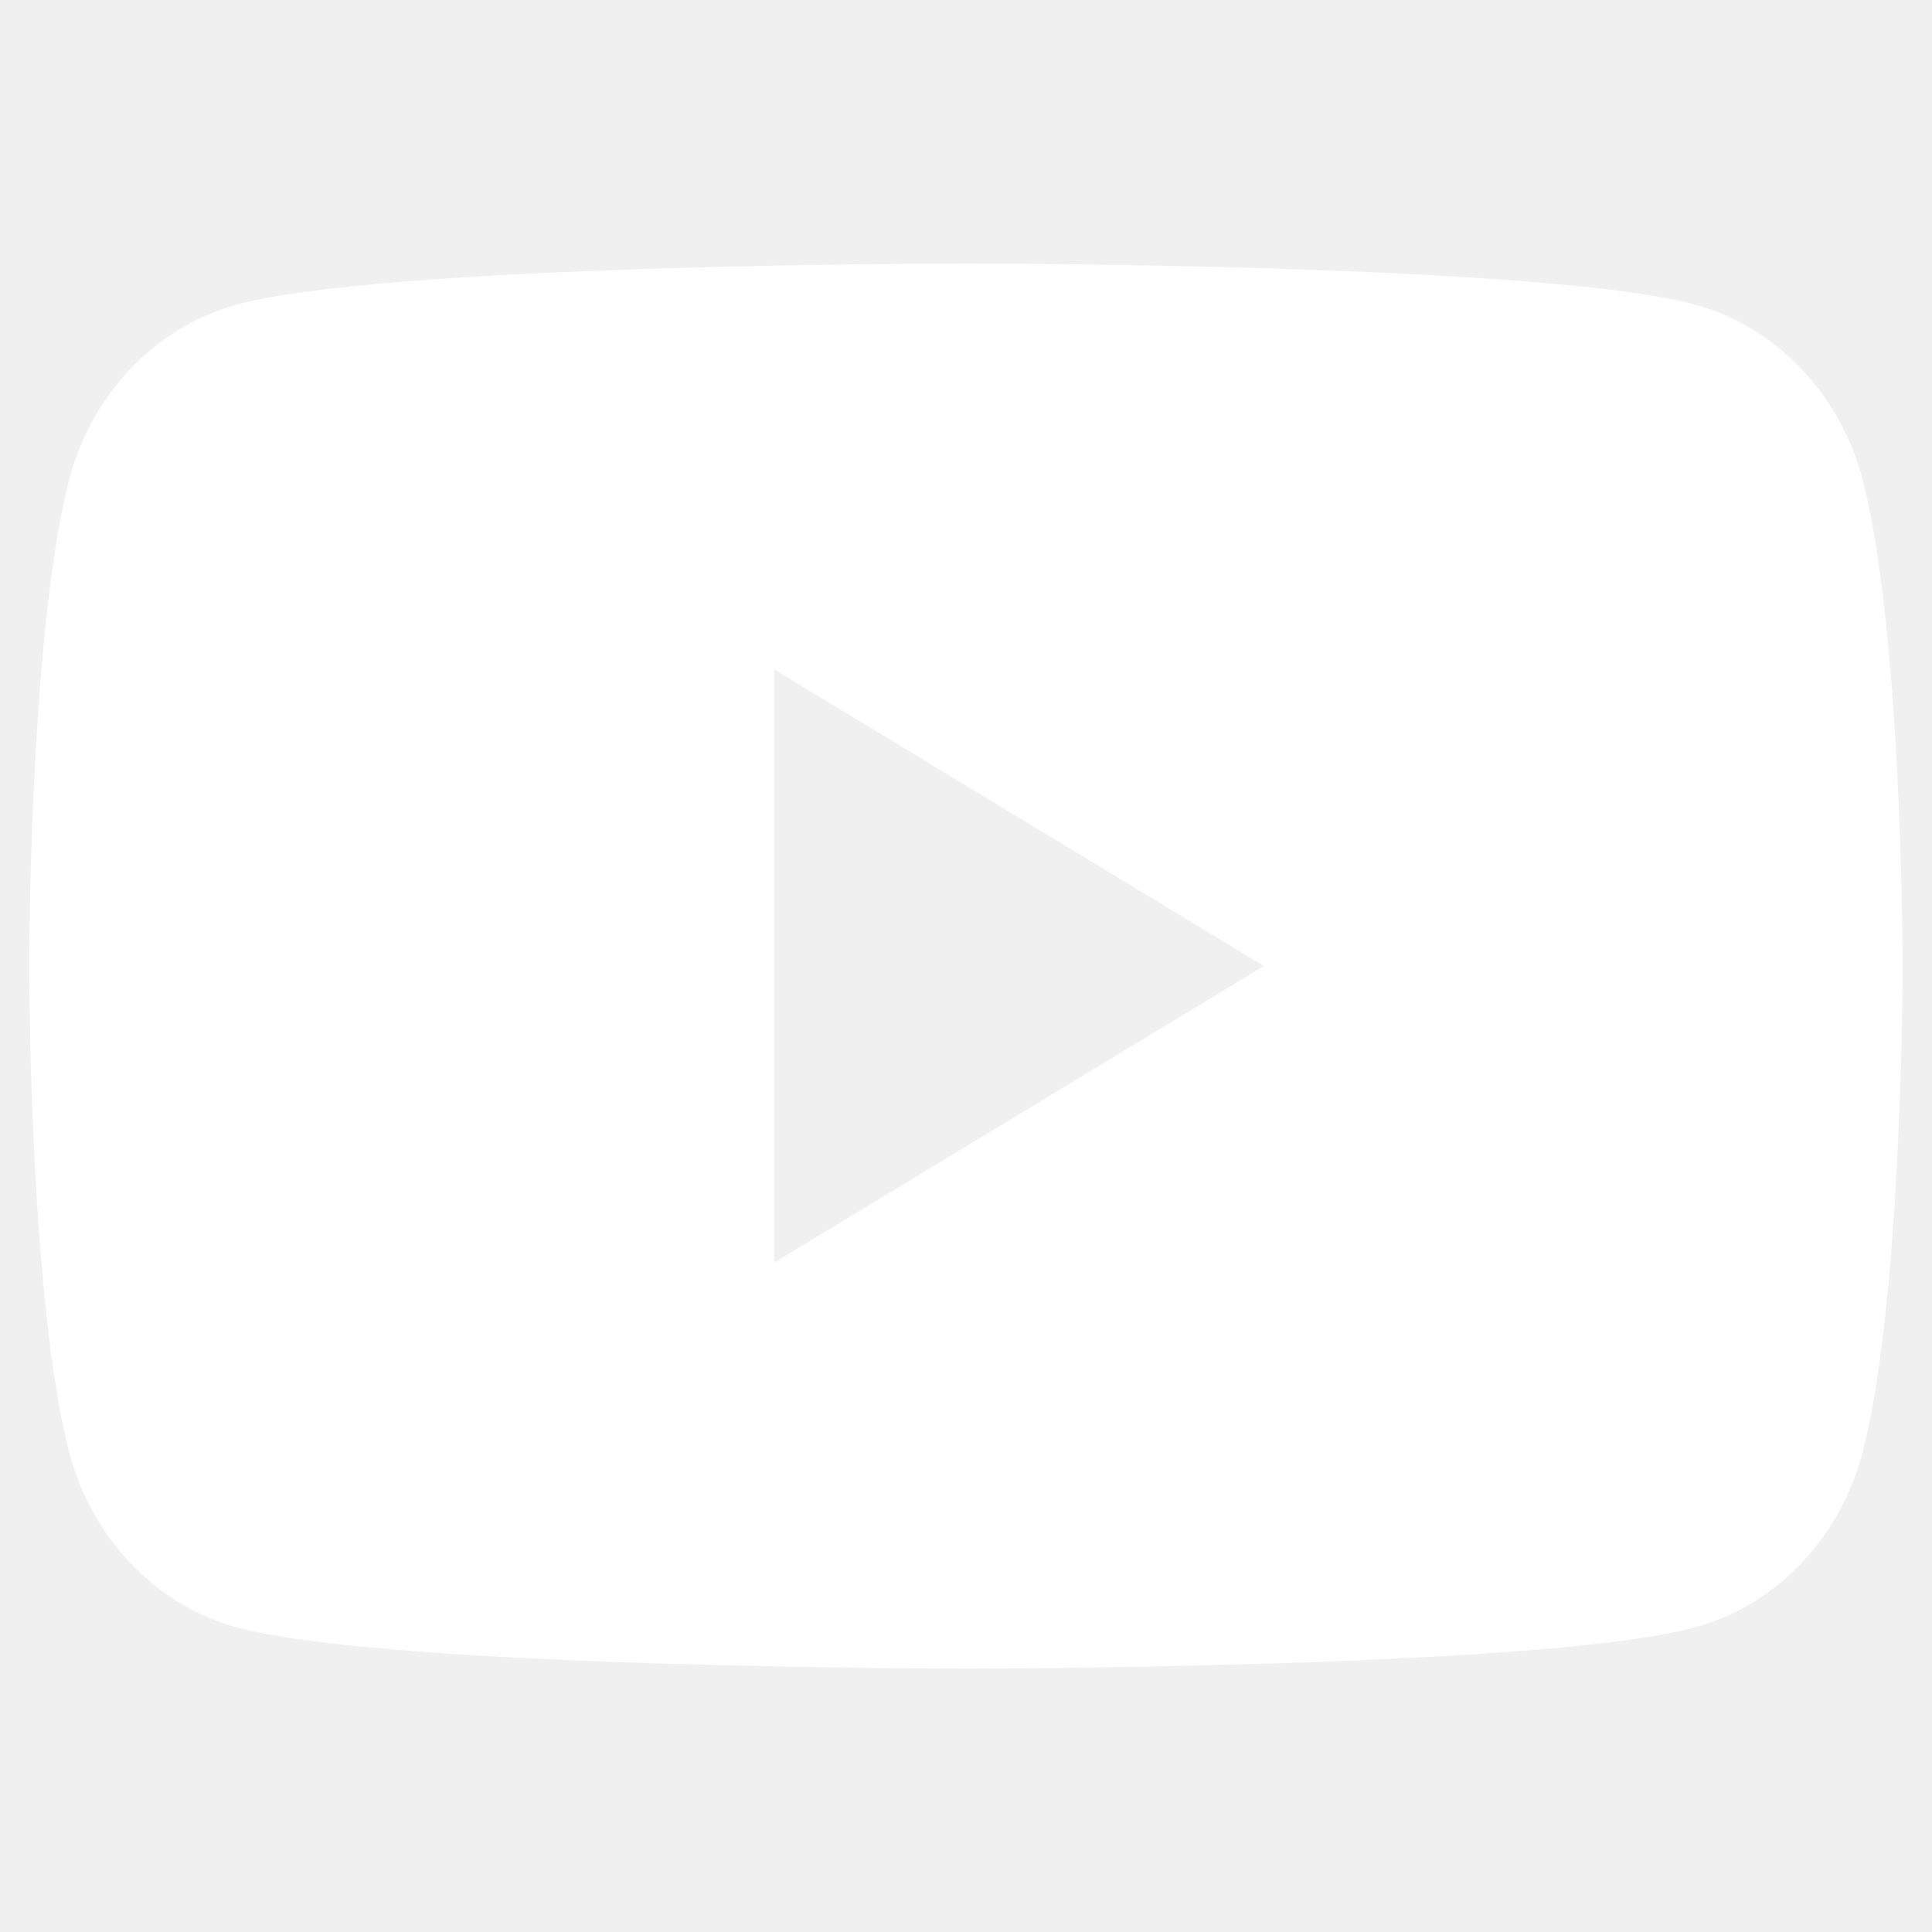
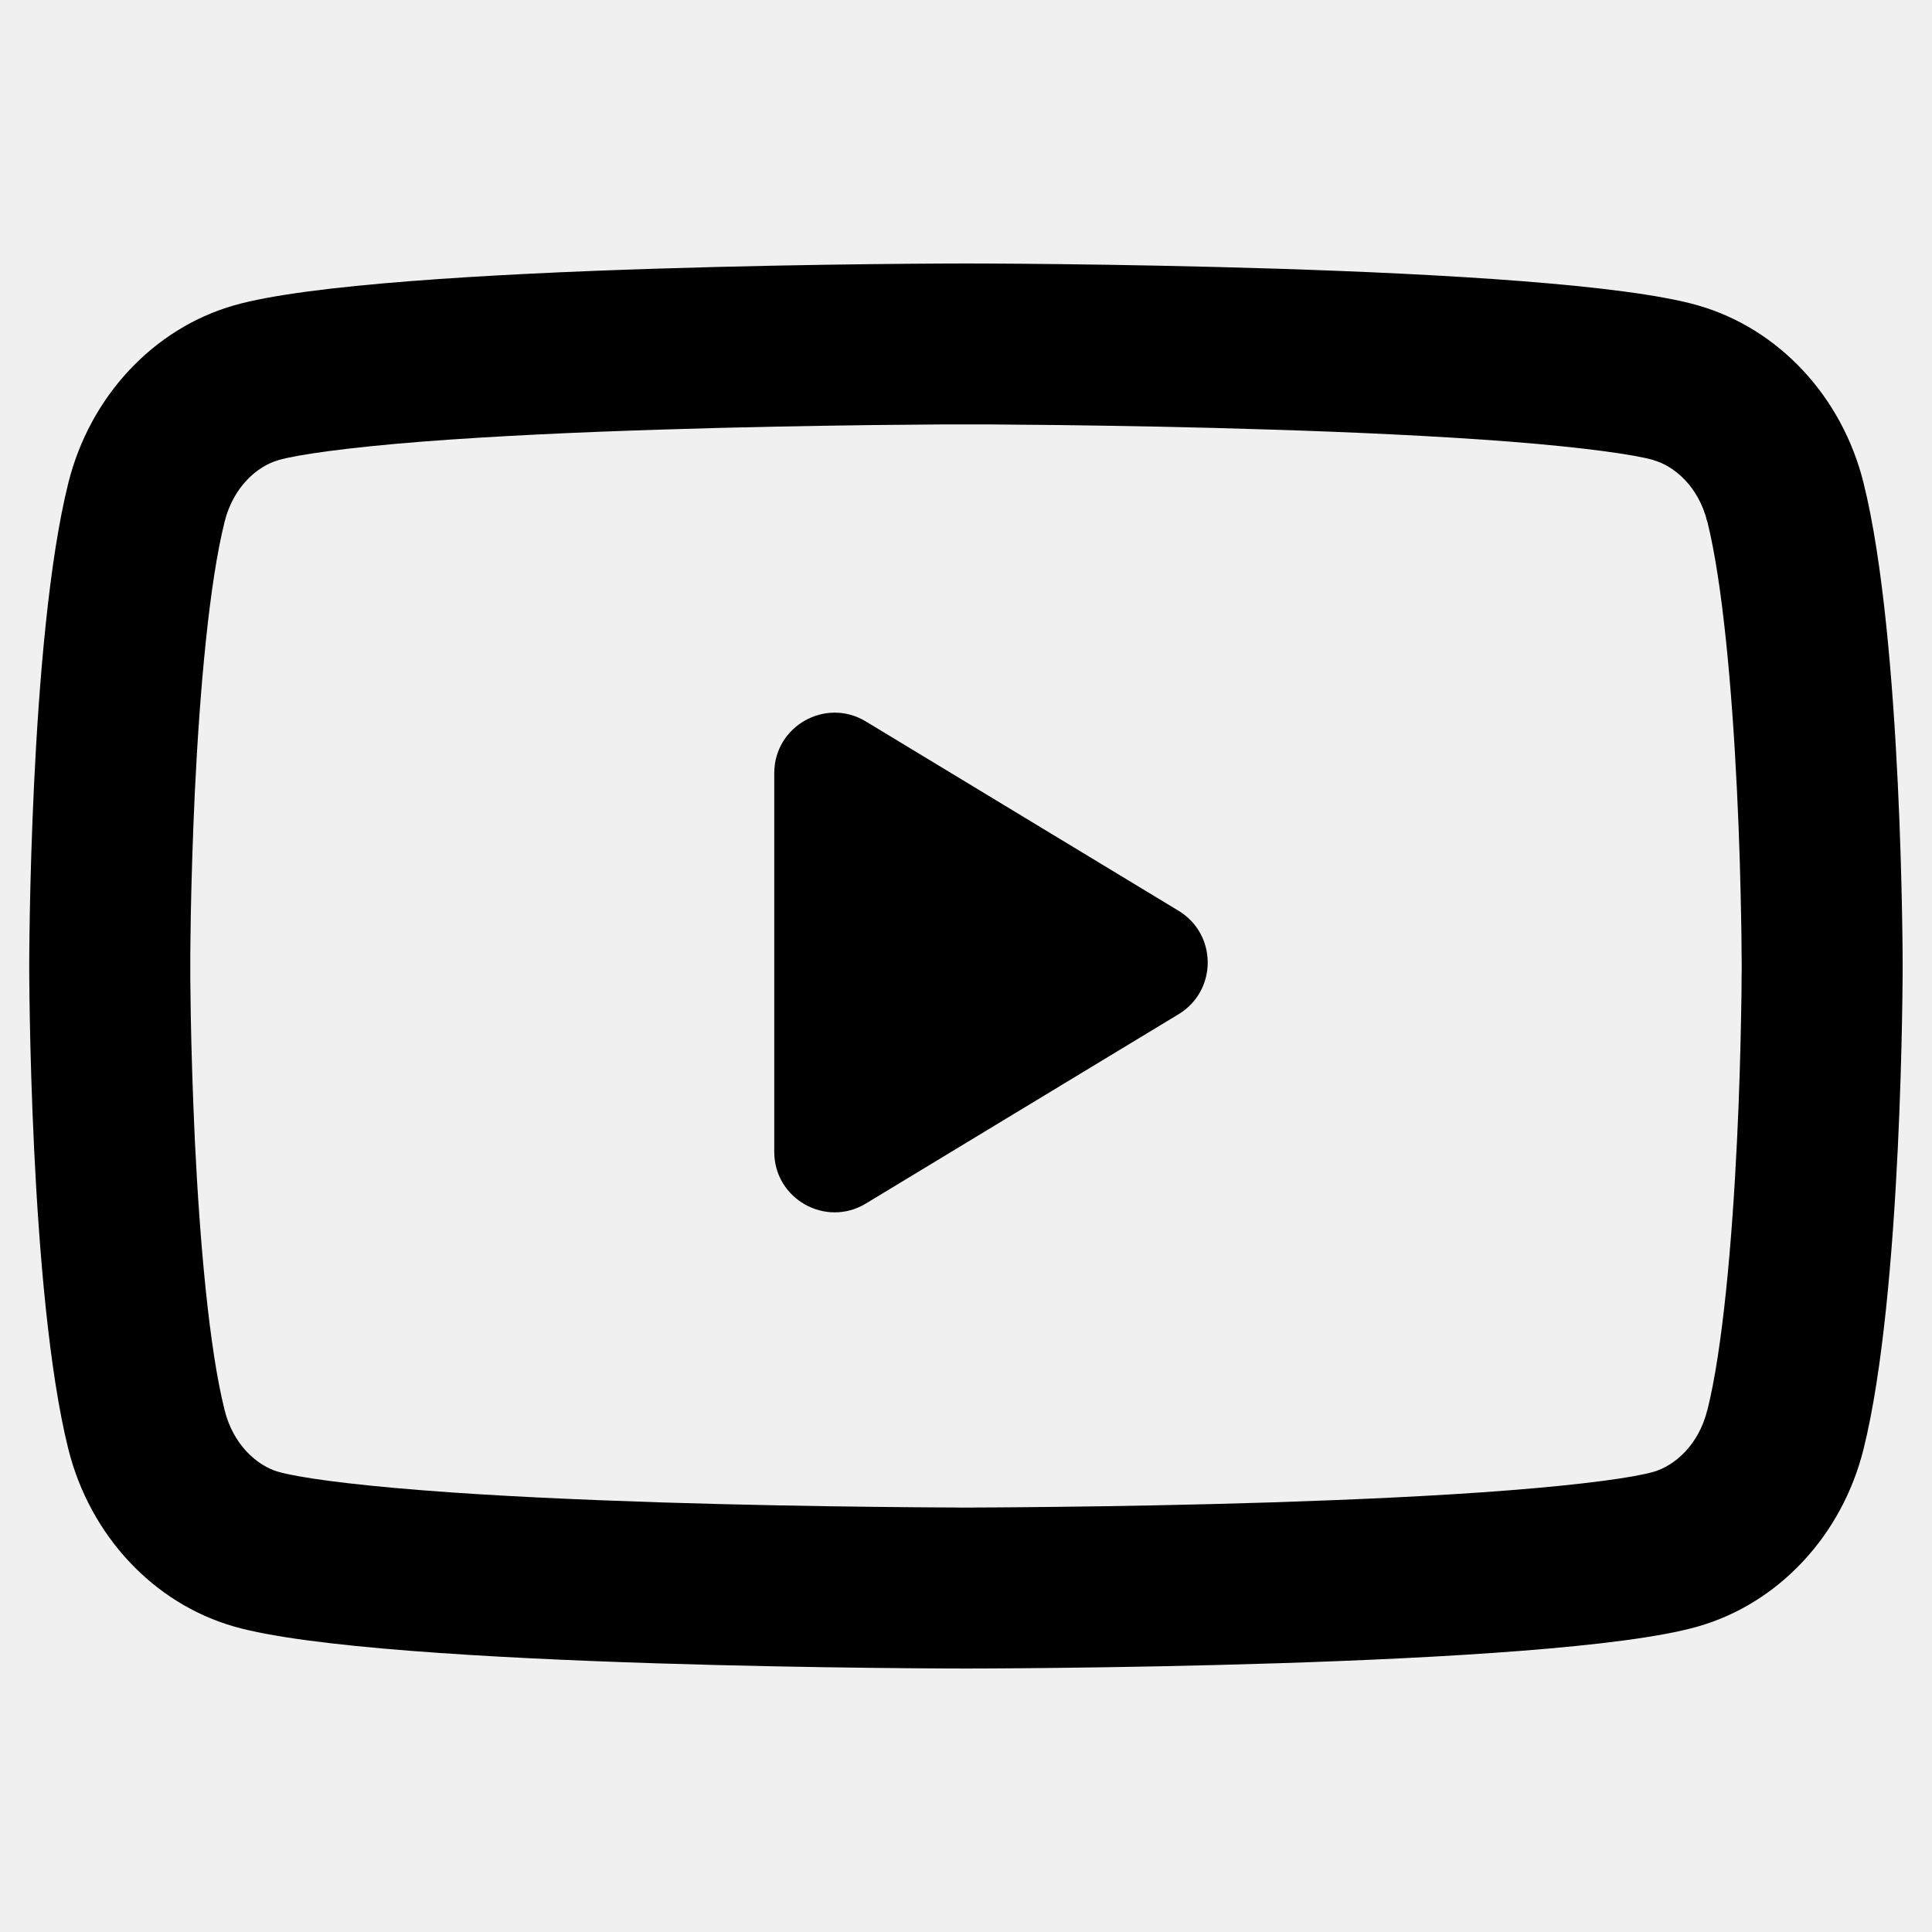
- <svg xmlns="http://www.w3.org/2000/svg" width="24" height="24" viewBox="0 0 24 24" fill="none">
-   <g clip-path="url(#clip0_3228_7922)">
-     <path fill-rule="evenodd" clip-rule="evenodd" d="M21.091 3.794C22.093 4.081 22.881 4.925 23.149 5.998C23.635 7.943 23.635 12 23.635 12C23.635 12 23.635 16.057 23.149 18.002C22.881 19.075 22.093 19.919 21.091 20.206C19.276 20.727 11.999 20.727 11.999 20.727C11.999 20.727 4.721 20.727 2.906 20.206C1.905 19.919 1.116 19.075 0.849 18.002C0.362 16.057 0.362 12 0.362 12C0.362 12 0.362 7.943 0.849 5.998C1.116 4.925 1.905 4.081 2.906 3.794C4.721 3.273 11.999 3.273 11.999 3.273C11.999 3.273 19.276 3.273 21.091 3.794ZM15.701 12L9.618 15.684V8.317L15.701 12Z" fill="white" />
+ <svg xmlns="http://www.w3.org/2000/svg" width="16" height="16" viewBox="0 0 16 16" fill="none">
+   <g clip-path="url(#clip0_4657_5607)">
+     <path fill-rule="evenodd" clip-rule="evenodd" d="M14.139 4.321L14.14 4.322C14.266 4.828 14.344 5.707 14.385 6.55C14.405 6.952 14.414 7.317 14.419 7.581C14.422 7.713 14.423 7.82 14.423 7.892C14.424 7.928 14.424 7.956 14.424 7.974L14.424 7.994L14.424 7.999L14.424 8L14.424 8.005L14.424 8.025C14.424 8.043 14.424 8.071 14.423 8.107C14.423 8.18 14.422 8.286 14.419 8.418C14.414 8.682 14.405 9.047 14.385 9.45C14.344 10.293 14.266 11.172 14.14 11.677L14.139 11.678C14.068 11.966 13.87 12.138 13.694 12.189L13.694 12.189C13.538 12.234 13.136 12.292 12.5 12.342C11.904 12.389 11.207 12.42 10.534 12.442C9.864 12.463 9.229 12.474 8.761 12.479C8.528 12.482 8.336 12.483 8.204 12.484C8.138 12.484 8.086 12.484 8.051 12.485H7.948C7.913 12.484 7.862 12.484 7.796 12.484C7.663 12.483 7.472 12.482 7.238 12.479C6.77 12.474 6.135 12.463 5.465 12.442C4.792 12.42 4.095 12.389 3.5 12.342C2.864 12.292 2.461 12.234 2.306 12.189L2.305 12.189C2.129 12.138 1.932 11.966 1.86 11.678L1.86 11.677C1.733 11.172 1.655 10.293 1.614 9.45C1.595 9.047 1.585 8.682 1.58 8.418C1.578 8.286 1.577 8.18 1.576 8.107C1.576 8.071 1.576 8.043 1.576 8.025L1.576 8.005L1.576 8L1.576 8L1.576 7.994L1.576 7.974C1.576 7.956 1.576 7.928 1.576 7.892C1.577 7.82 1.578 7.713 1.58 7.581C1.585 7.317 1.595 6.952 1.614 6.55C1.655 5.707 1.733 4.828 1.86 4.322L1.86 4.321C1.932 4.033 2.129 3.861 2.305 3.811L2.306 3.81C2.462 3.766 2.864 3.707 3.5 3.657C4.095 3.611 4.792 3.579 5.465 3.558C6.135 3.536 6.77 3.526 7.238 3.52C7.472 3.518 7.663 3.516 7.796 3.515C7.862 3.515 7.913 3.515 7.948 3.515H8.051C8.086 3.515 8.138 3.515 8.204 3.515C8.336 3.516 8.528 3.518 8.761 3.52C9.229 3.526 9.864 3.536 10.534 3.558C11.207 3.579 11.904 3.611 12.5 3.657C13.136 3.707 13.538 3.766 13.694 3.81L13.694 3.811C13.87 3.861 14.068 4.033 14.139 4.321ZM8 2.182C8 2.182 3.148 2.182 1.938 2.529C1.271 2.72 0.745 3.283 0.566 3.999C0.242 5.295 0.242 8 0.242 8C0.242 8 0.242 10.704 0.566 12.001C0.745 12.716 1.271 13.279 1.938 13.47C3.148 13.818 8 13.818 8 13.818C8 13.818 12.851 13.818 14.061 13.47C14.729 13.279 15.255 12.716 15.433 12.001C15.757 10.704 15.757 8 15.757 8C15.757 8 15.757 5.295 15.433 3.999C15.255 3.283 14.729 2.72 14.061 2.529C12.851 2.182 8 2.182 8 2.182Z" fill="black" />
  </g>
+   <path d="M6.412 9.539C6.412 9.929 6.838 10.169 7.171 9.967L9.761 8.399C10.082 8.204 10.082 7.738 9.761 7.543L7.171 5.975C6.838 5.773 6.412 6.013 6.412 6.403V9.539Z" fill="black" />
  <defs>
-     <clipPath id="clip0_3228_7922">
-       <rect width="23.273" height="17.454" fill="white" transform="translate(0.362305 3.27271)" />
+     <clipPath id="clip0_4657_5607">
+       <rect width="15.515" height="11.636" fill="white" transform="translate(0.242188 2.18164)" />
    </clipPath>
  </defs>
</svg>
